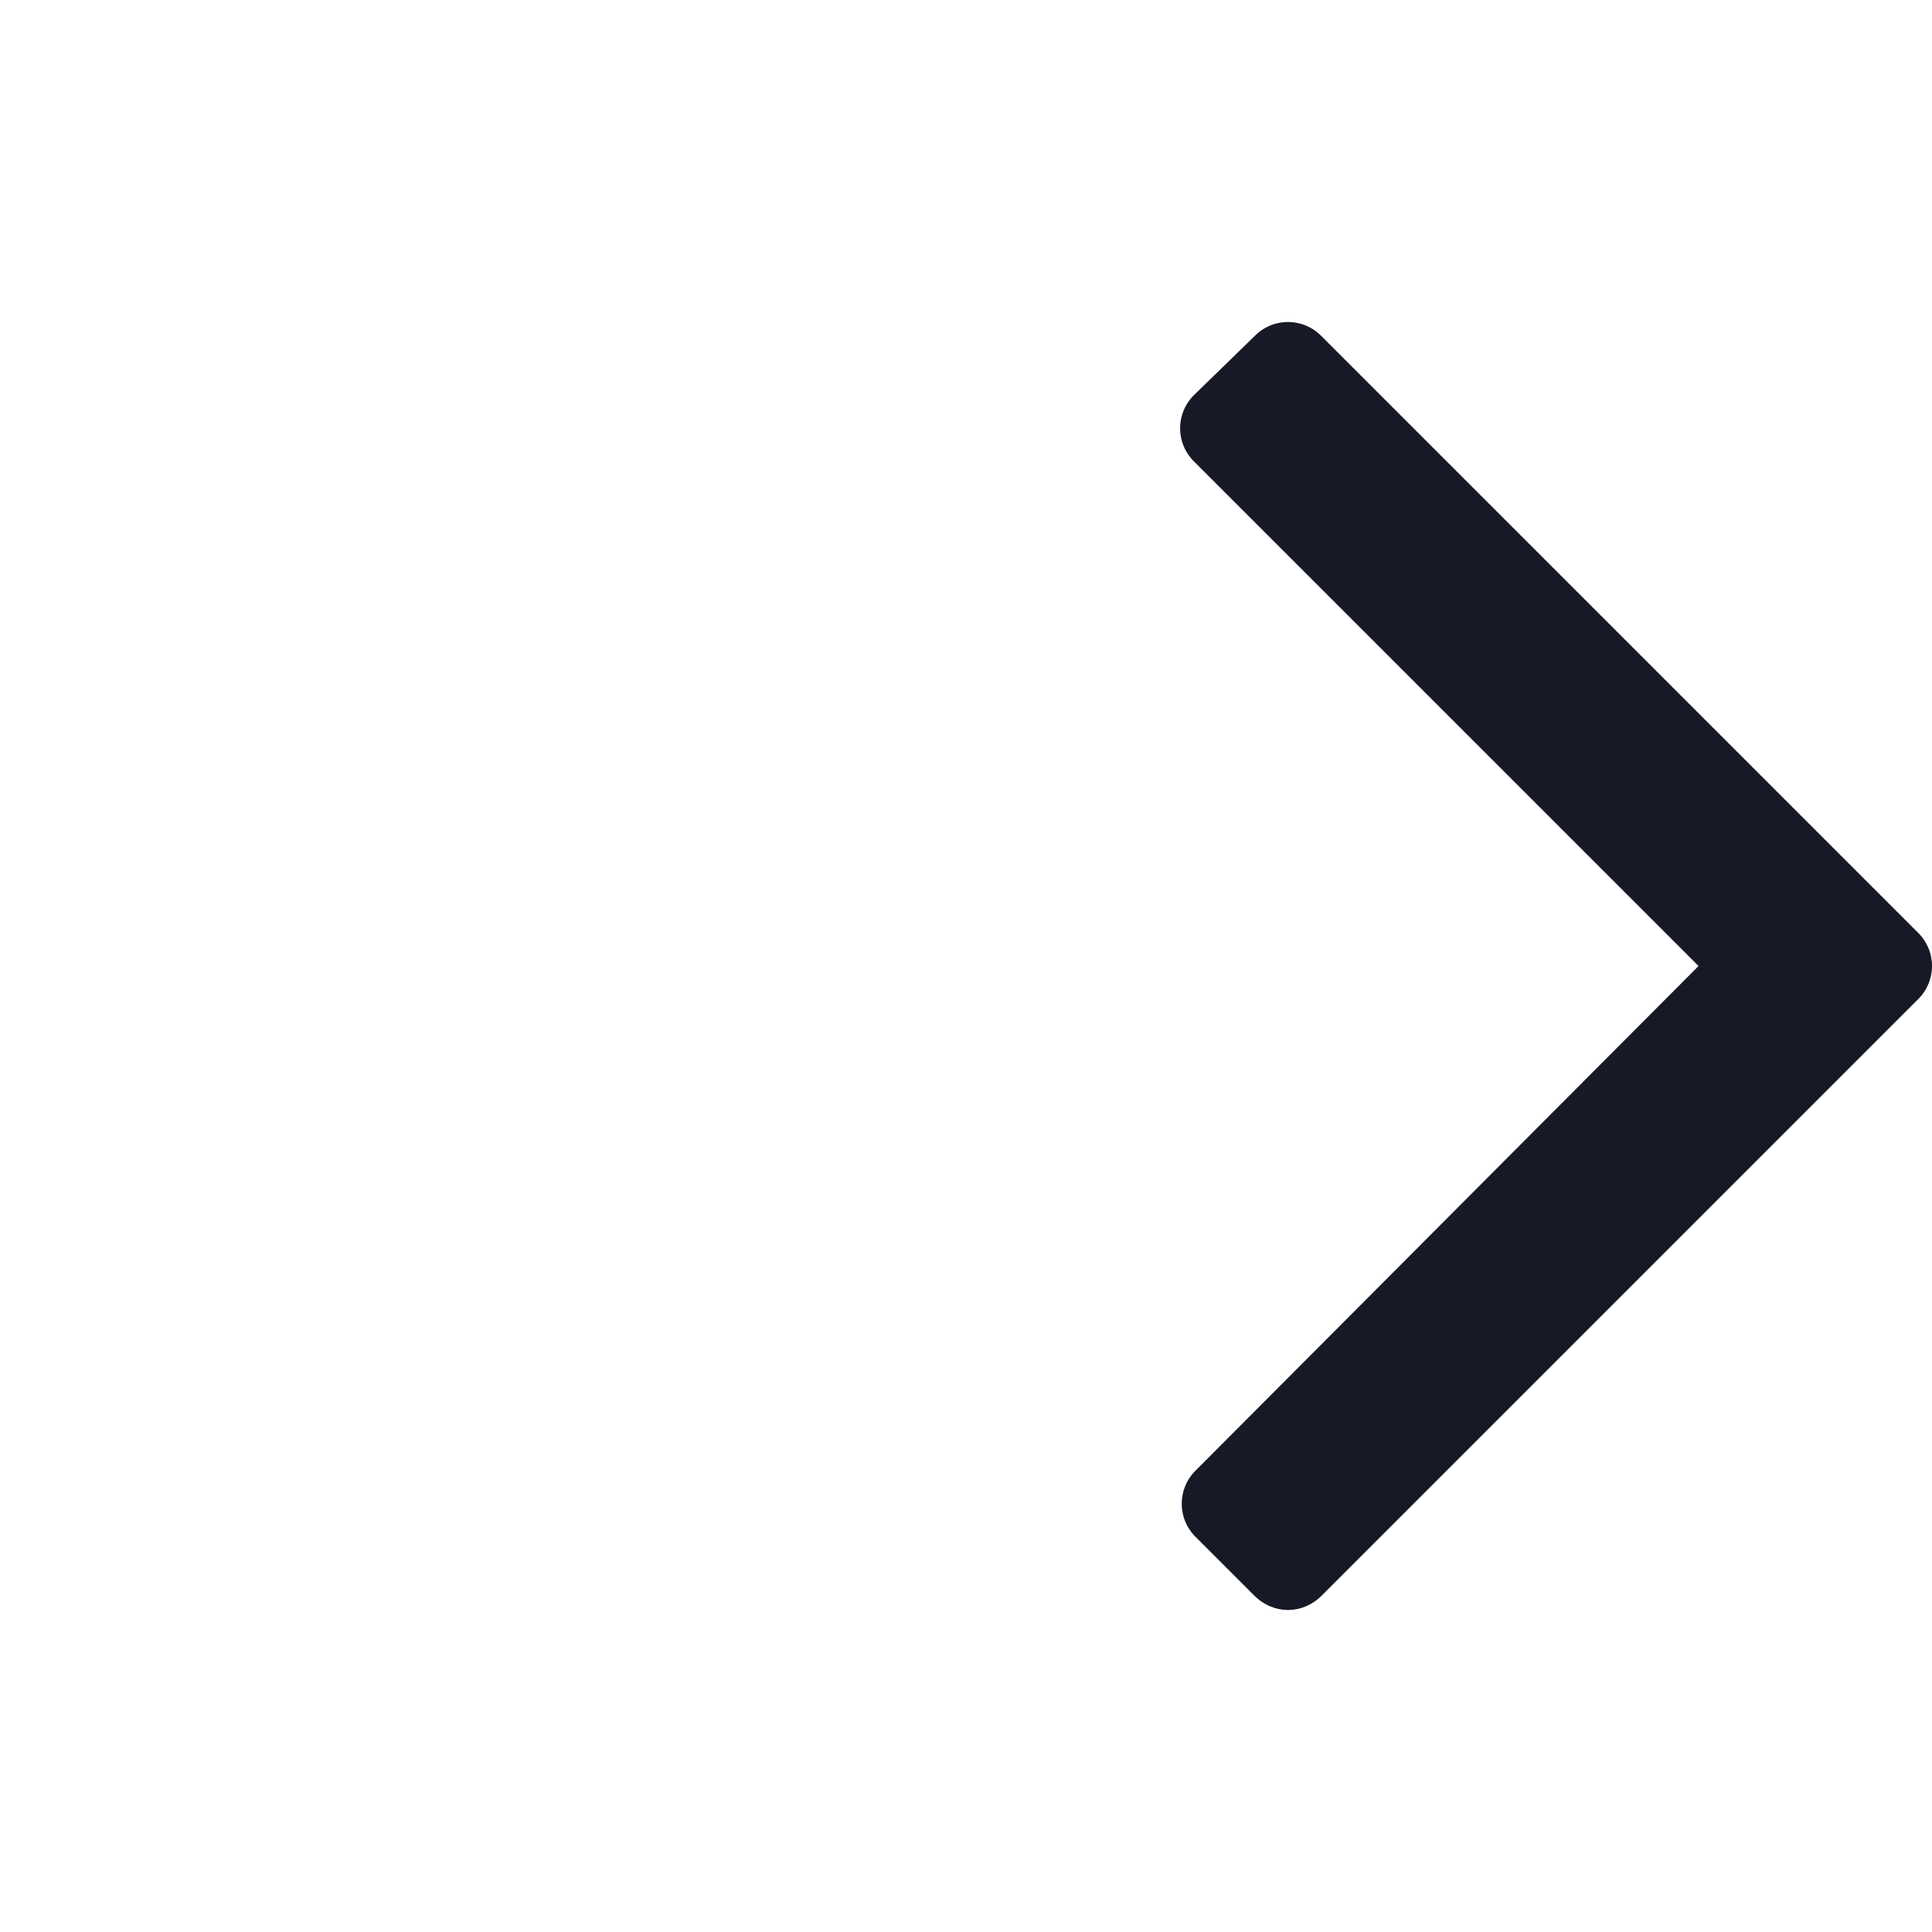
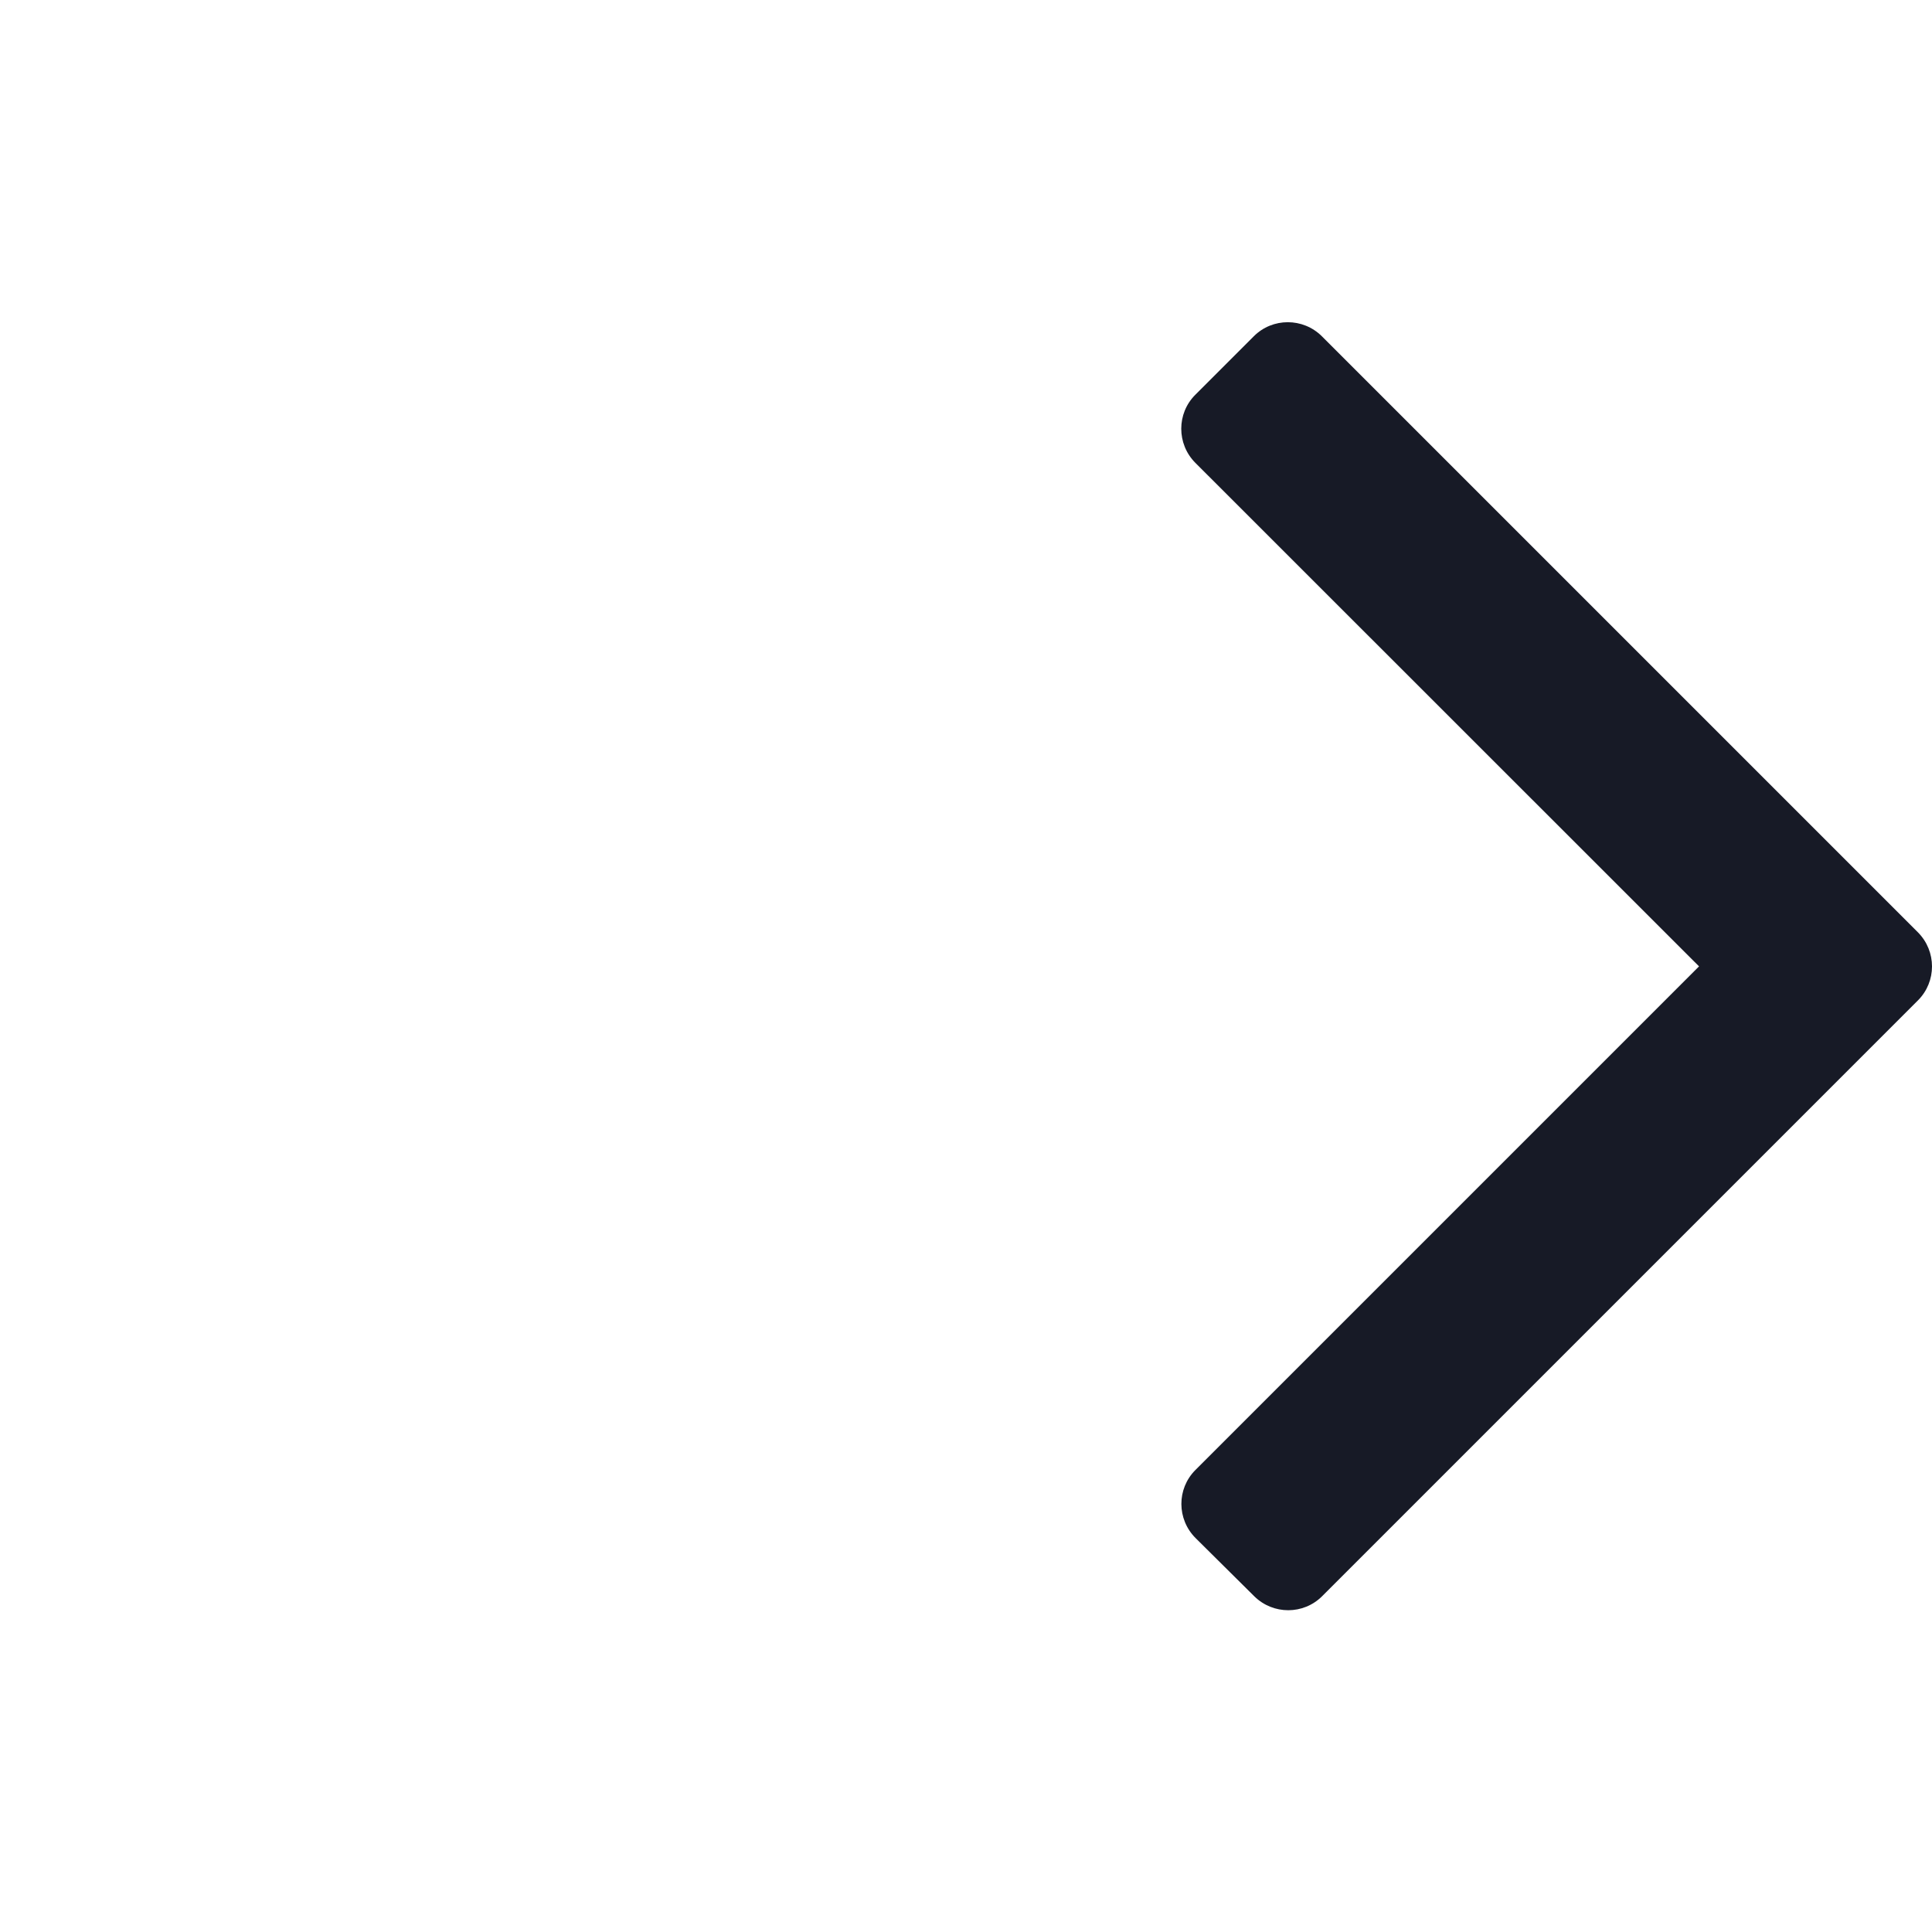
- <svg xmlns="http://www.w3.org/2000/svg" viewBox="0 0 1024 1024">
-   <path fill="#171a26" d="M664.75 845.65c10.24 10.24 25.6 10.24 35.84 0l315.73-315.73a24.75 24.75 0 0 0 0-35.84l-315.73-315.73a24.75 24.75 0 0 0-35.84 0l-31.58 30.72a24.75 24.75 0 0 0 0 35.84l267.1 267.09-266.24 267.09a24.75 24.75 0 0 0 0 35.84l30.72 30.72z" />
+ <svg xmlns="http://www.w3.org/2000/svg" fill="none" version="1.1" viewBox="0 0 12 12">
+   <defs />
+   <g style="mix-blend-mode:pass-through;opacity:1" transform="matrix(1,0,0,1,0,-0.0000119428)">
+     <g style="mix-blend-mode:pass-through;opacity:1" transform="matrix(1,0,0,1,7.337005,2.0013)">
+       <path d="M0.454 7.914C0.571 8.029 0.759 8.029 0.875 7.913L4.576 4.212C4.692 4.096 4.692 3.907 4.576 3.79L0.873 0.087C0.756 -0.029 0.567 -0.029 0.451 0.087L0.087 0.451C-0.029 0.567 -0.029 0.756 0.087 0.873L3.216 4.001L0.088 7.129C-0.029 7.246 -0.028 7.435 0.089 7.552L0.454 7.914Z" fill-rule="NONZERO" fill="#171a26" fill-opacity="1" style="mix-blend-mode:normal" />
+     </g>
+   </g>
</svg>
